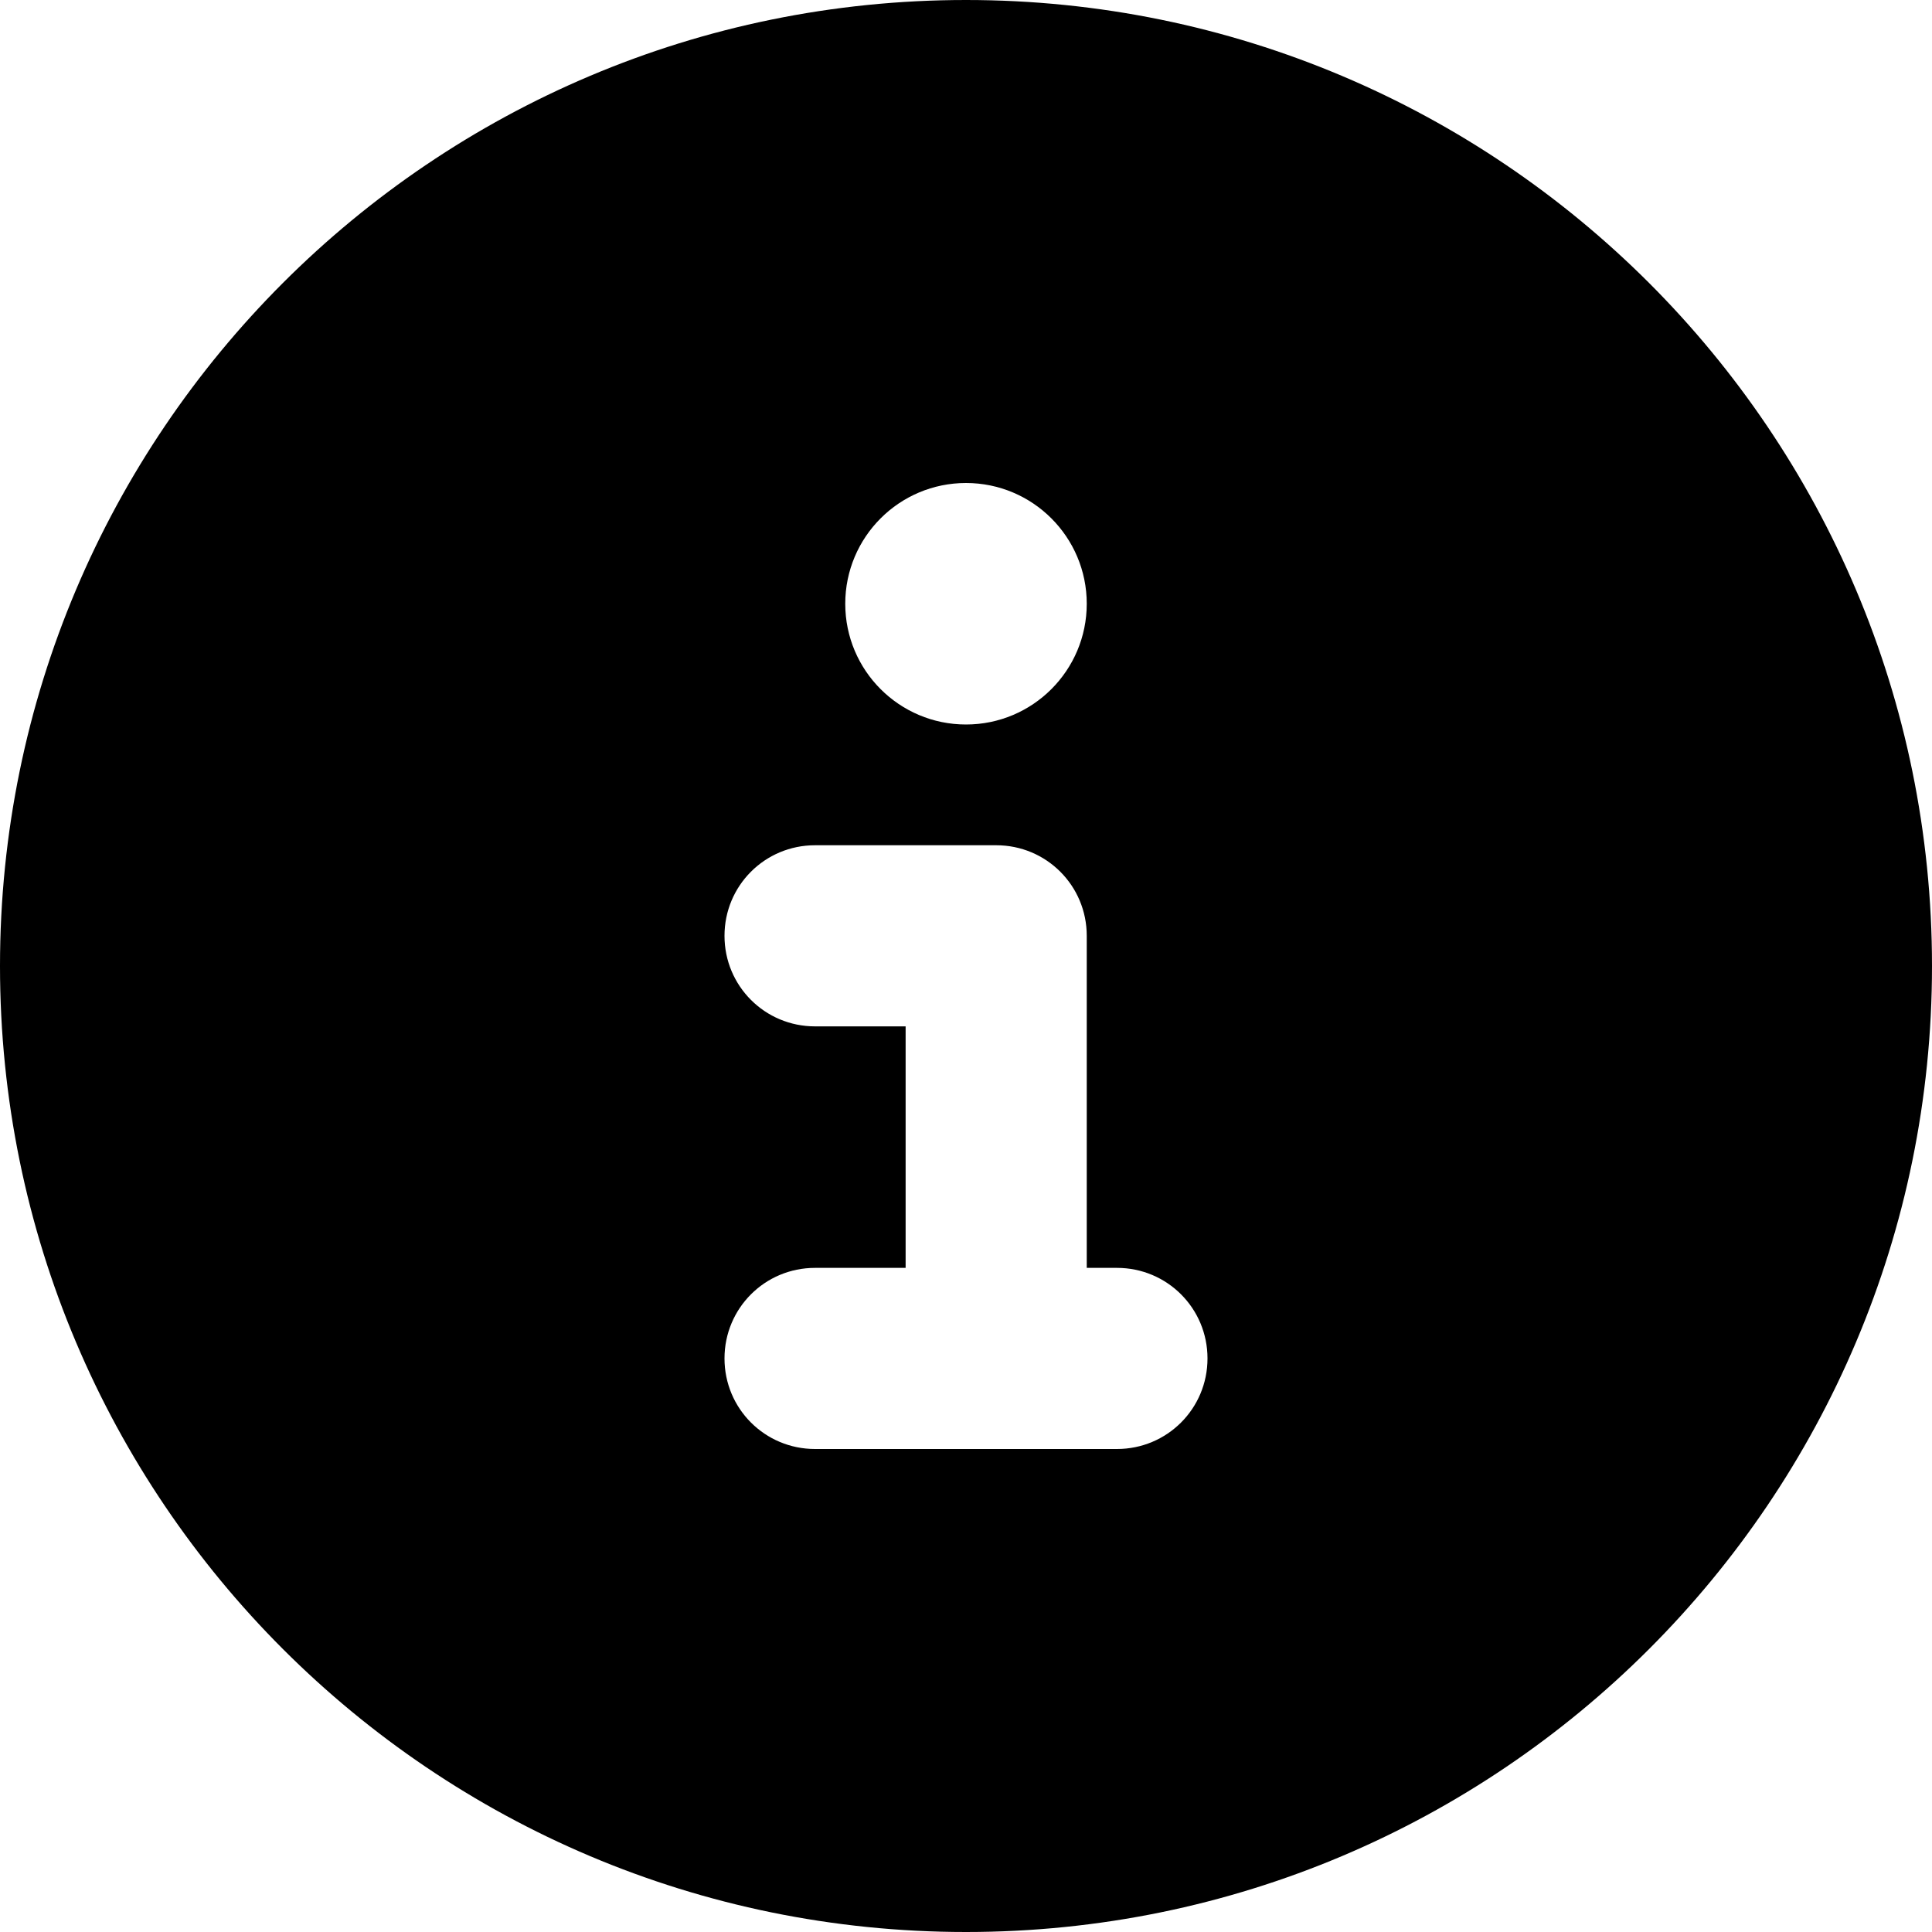
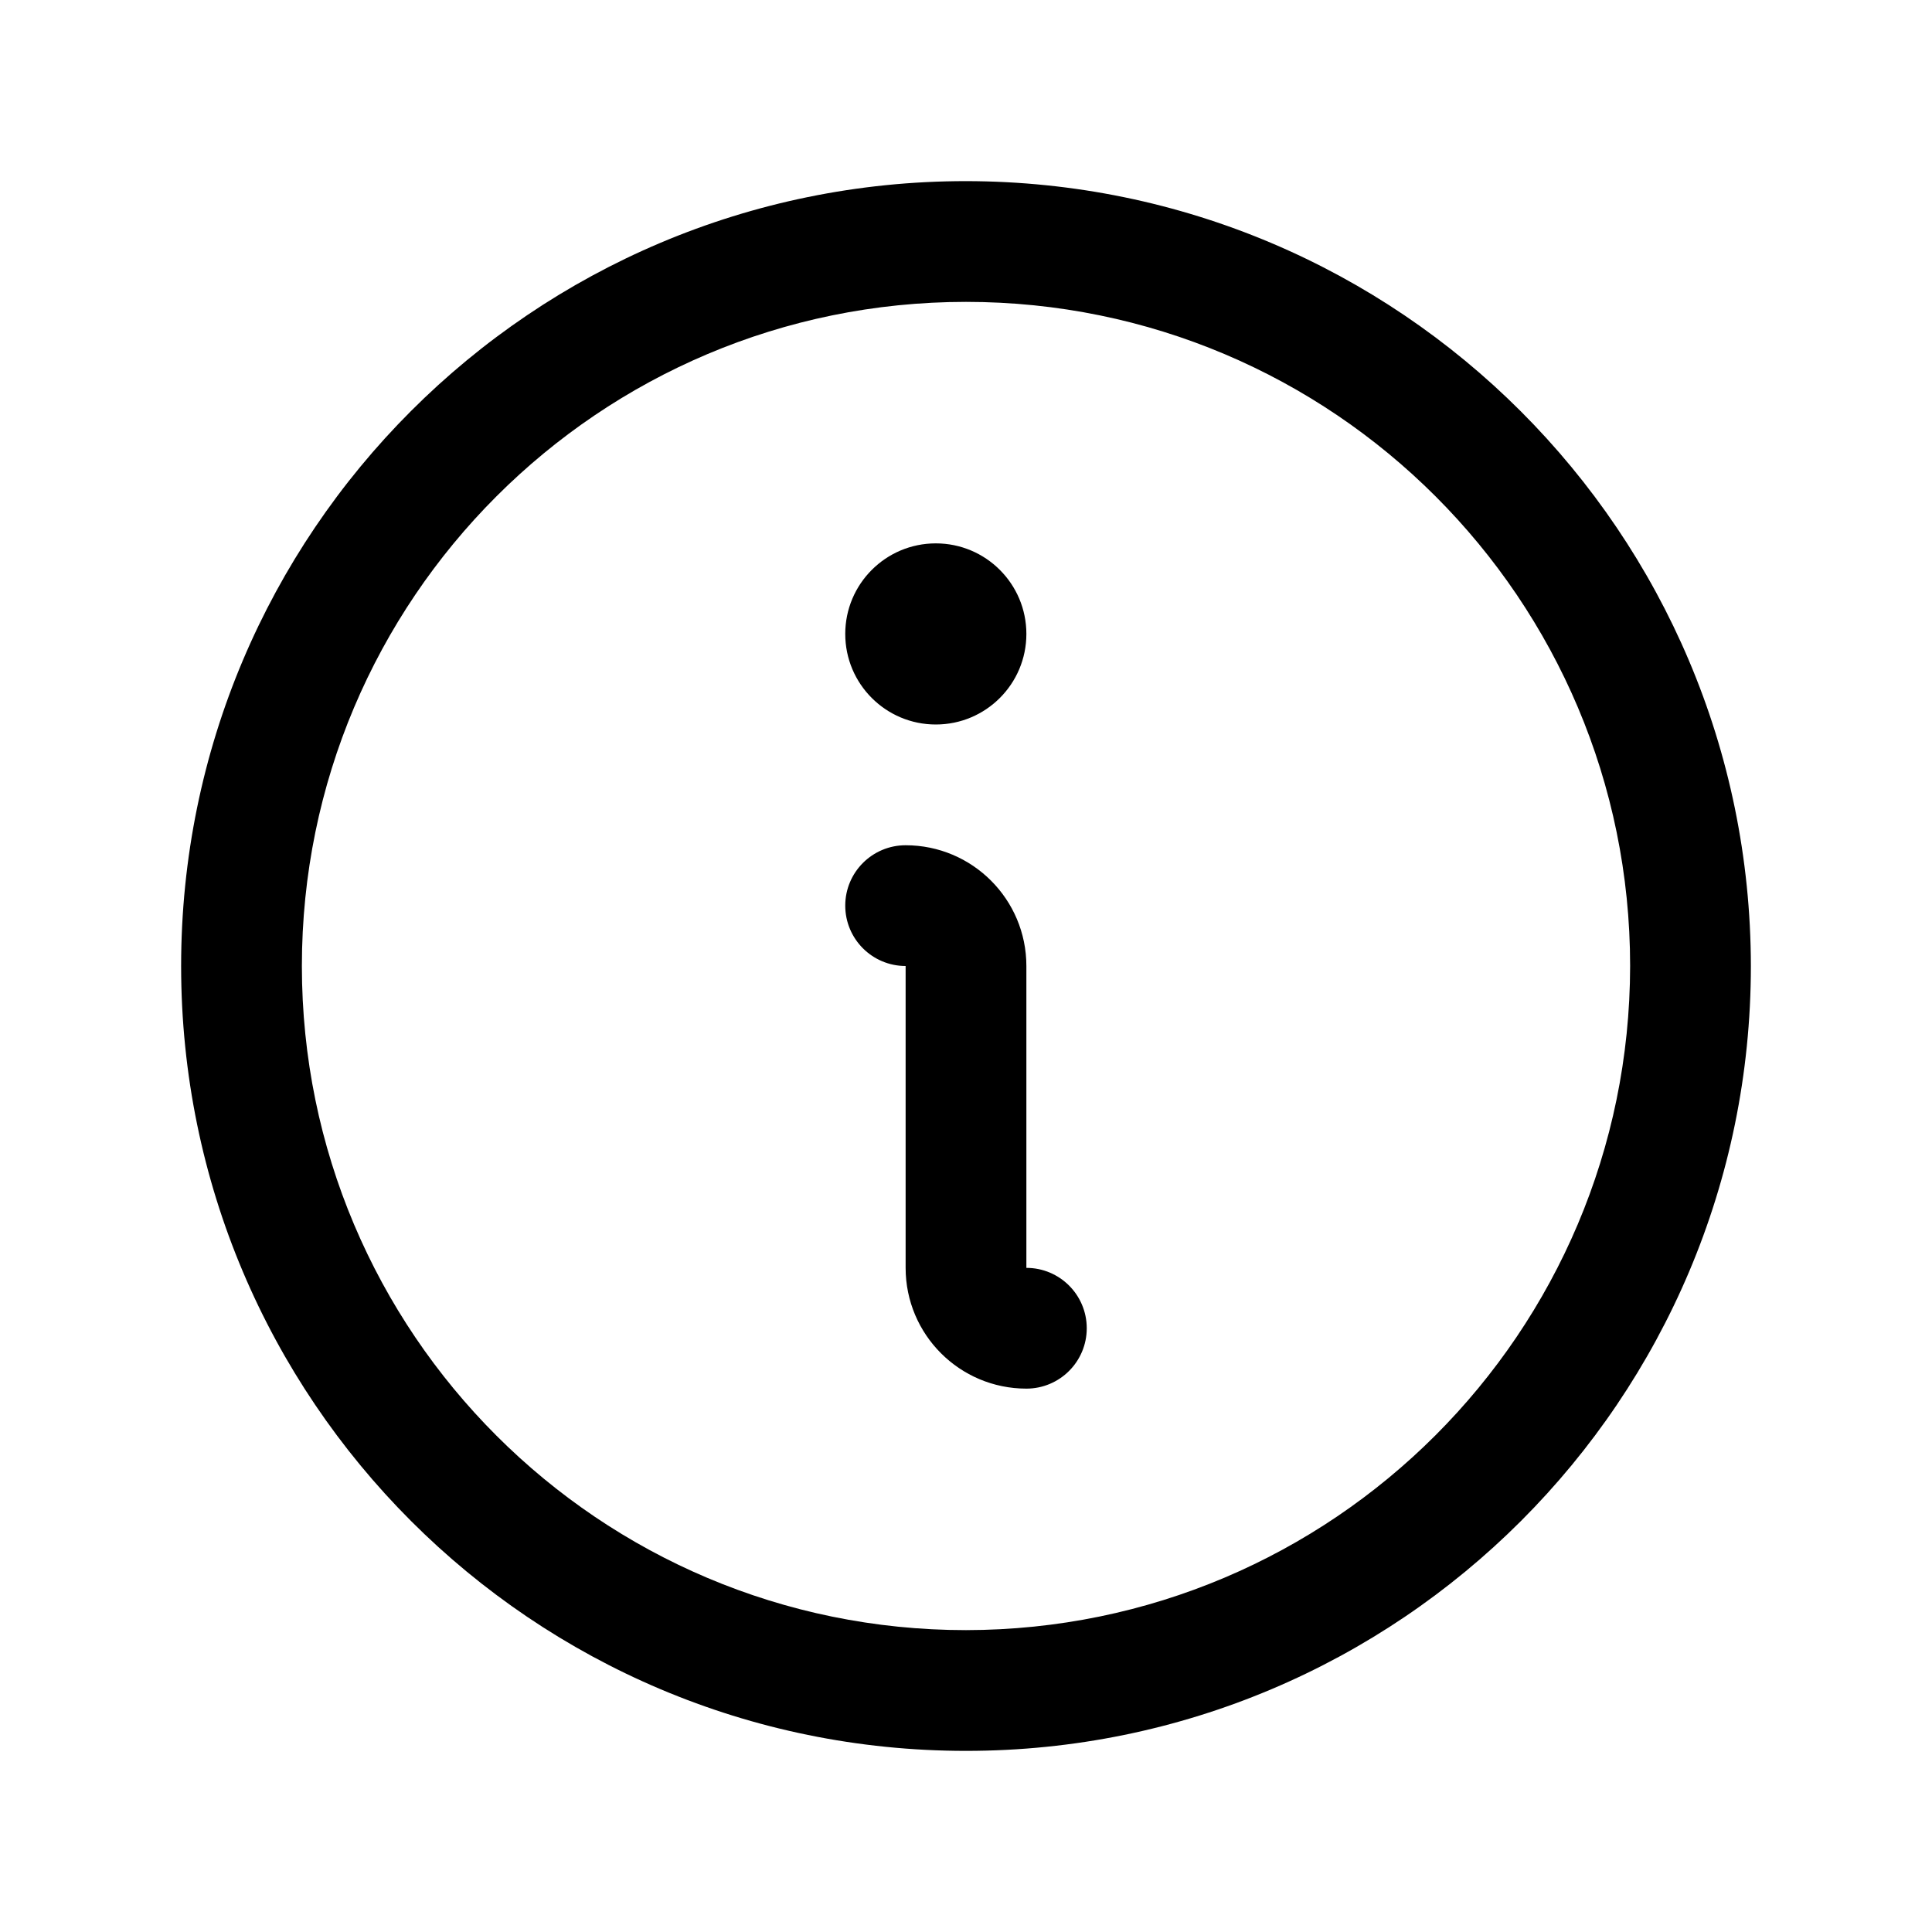
- <svg xmlns="http://www.w3.org/2000/svg" viewBox="0 0 512 512">
-   <path d="M256 512A256 256 0 1 0 256 0a256 256 0 1 0 0 512zM216 336h24V272H216c-13.3 0-24-10.7-24-24s10.7-24 24-24h48c13.3 0 24 10.7 24 24v88h8c13.3 0 24 10.7 24 24s-10.7 24-24 24H216c-13.3 0-24-10.7-24-24s10.7-24 24-24zm40-208a32 32 0 1 1 0 64 32 32 0 1 1 0-64z" />
+ <svg xmlns="http://www.w3.org/2000/svg" width="32" height="32" fill="#000000" viewBox="0 0 256 256">
+   <path d="M128,24A104,104,0,1,0,232,128,104.11,104.11,0,0,0,128,24Zm0,192a88,88,0,1,1,88-88A88.1,88.1,0,0,1,128,216Zm16-40a8,8,0,0,1-8,8,16,16,0,0,1-16-16V128a8,8,0,0,1,0-16,16,16,0,0,1,16,16v40A8,8,0,0,1,144,176ZM112,84a12,12,0,1,1,12,12A12,12,0,0,1,112,84Z" />
</svg>
